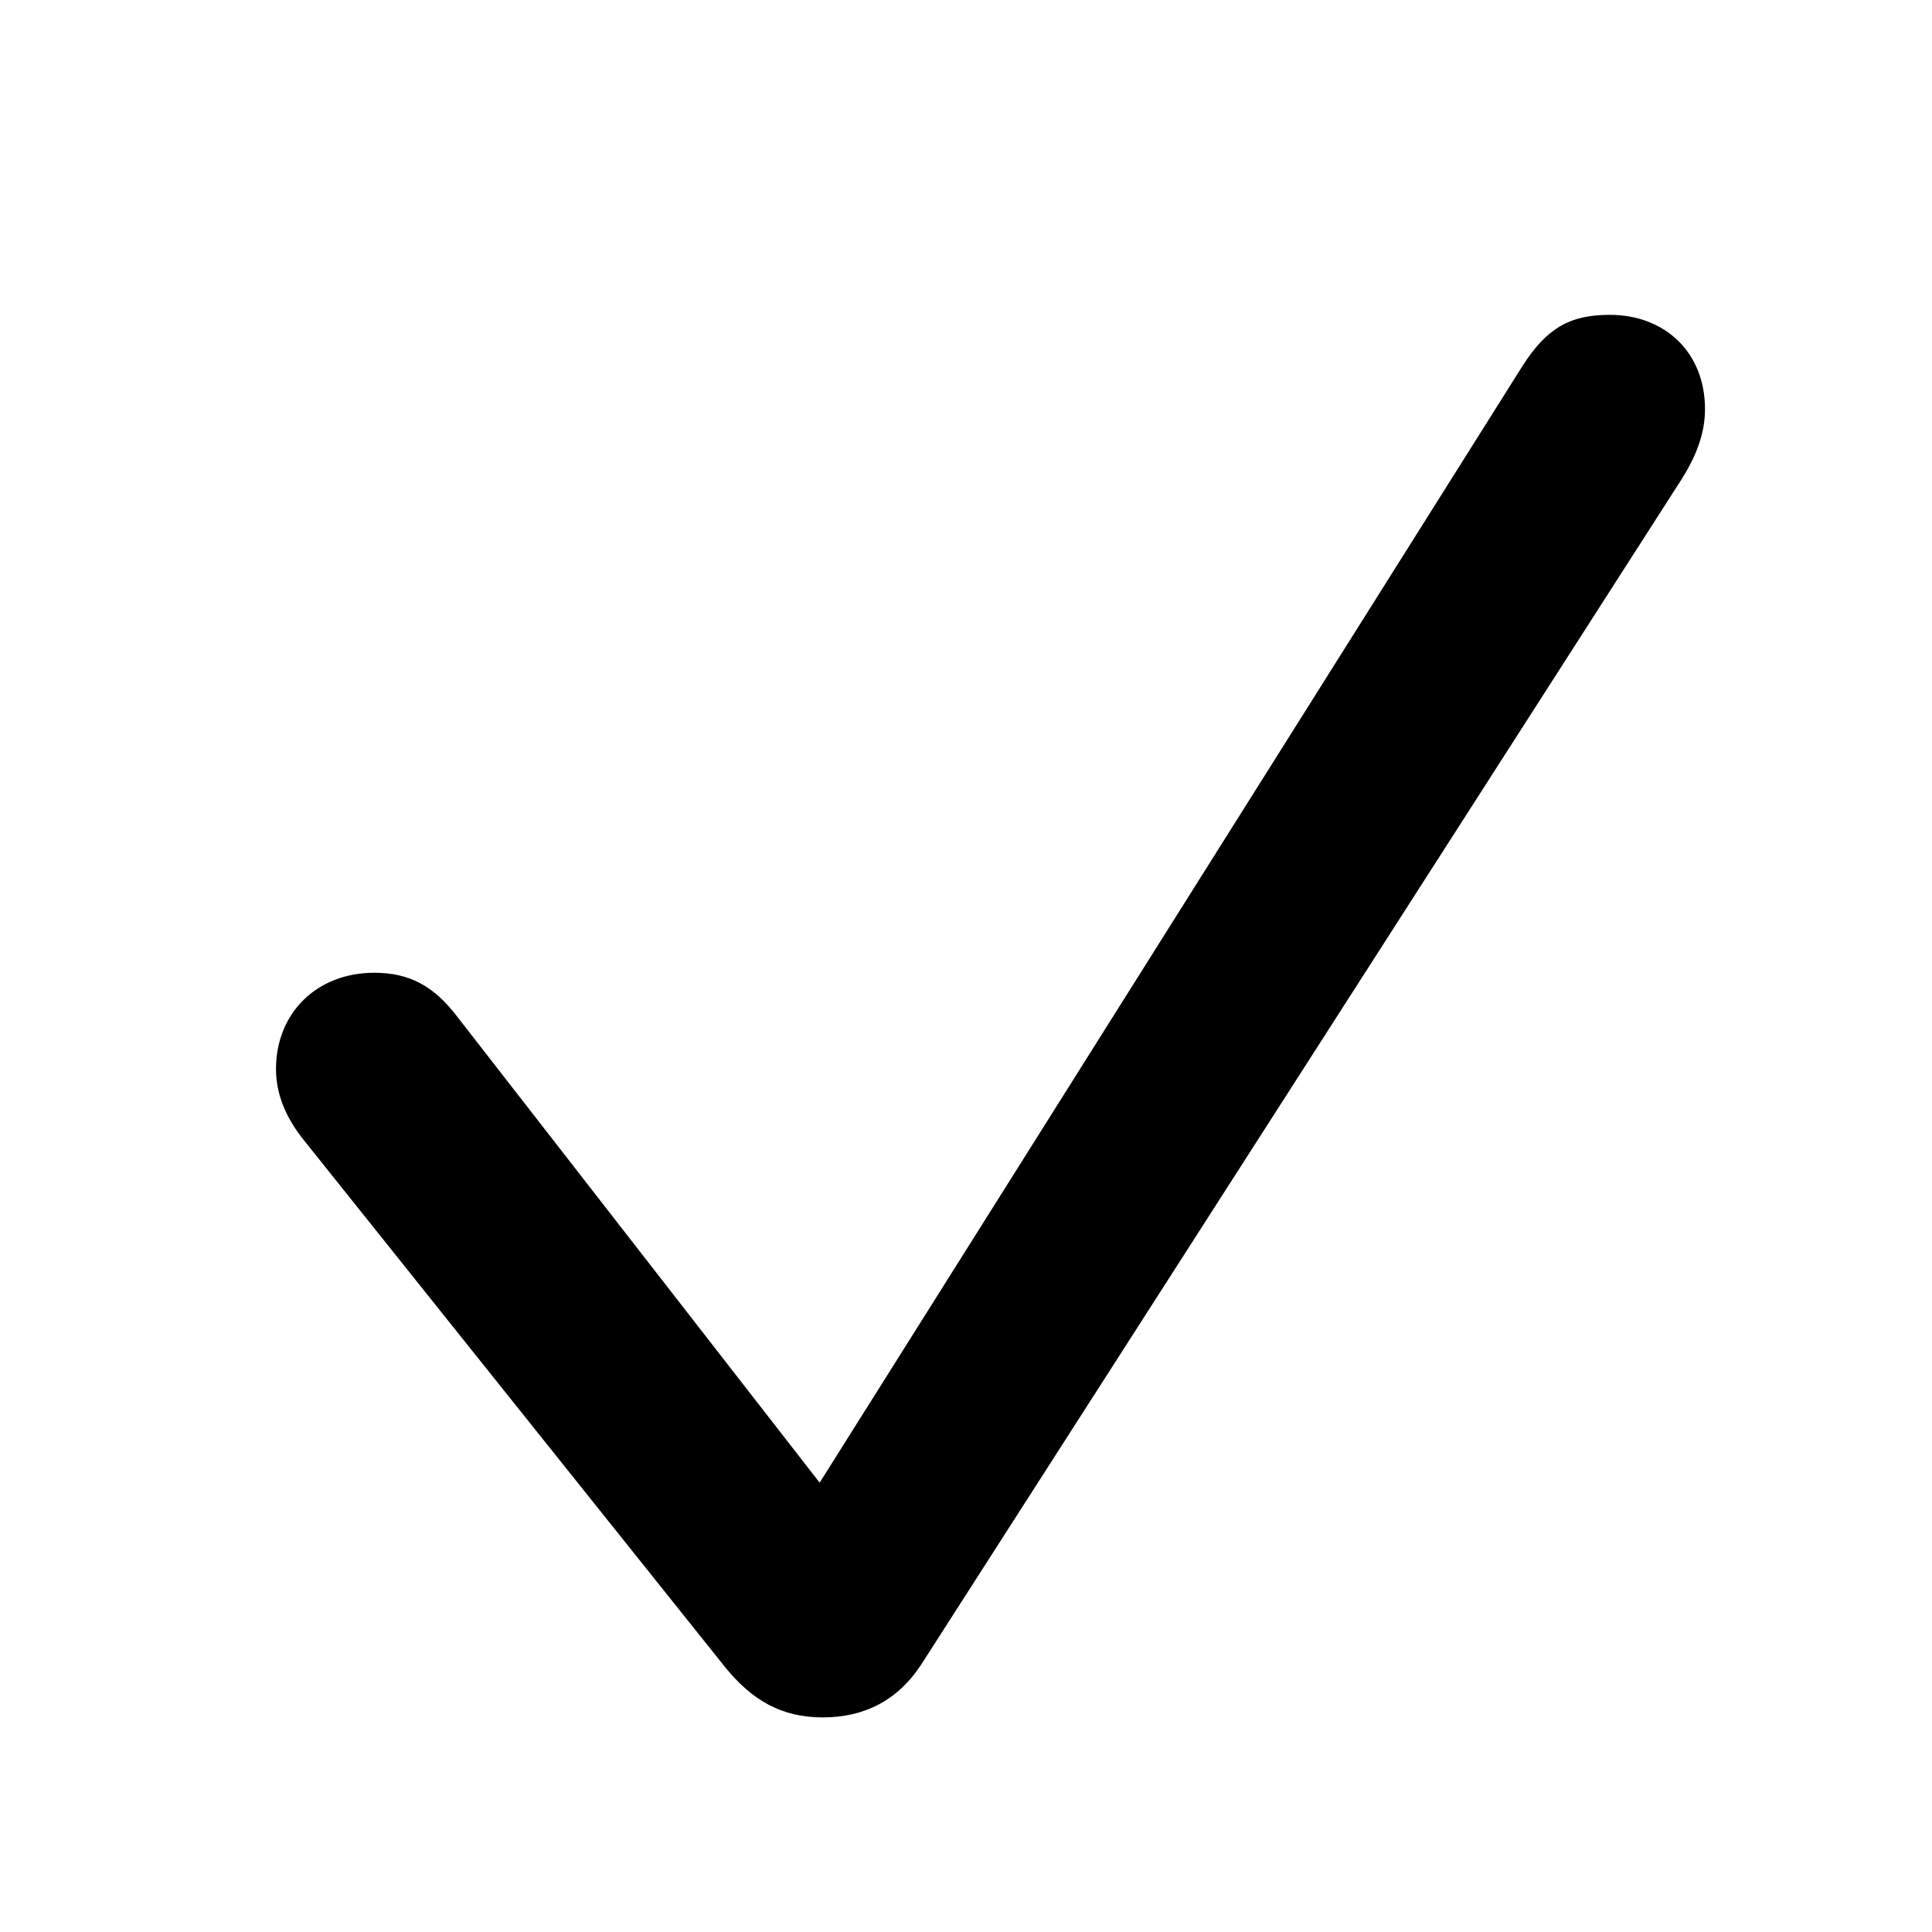
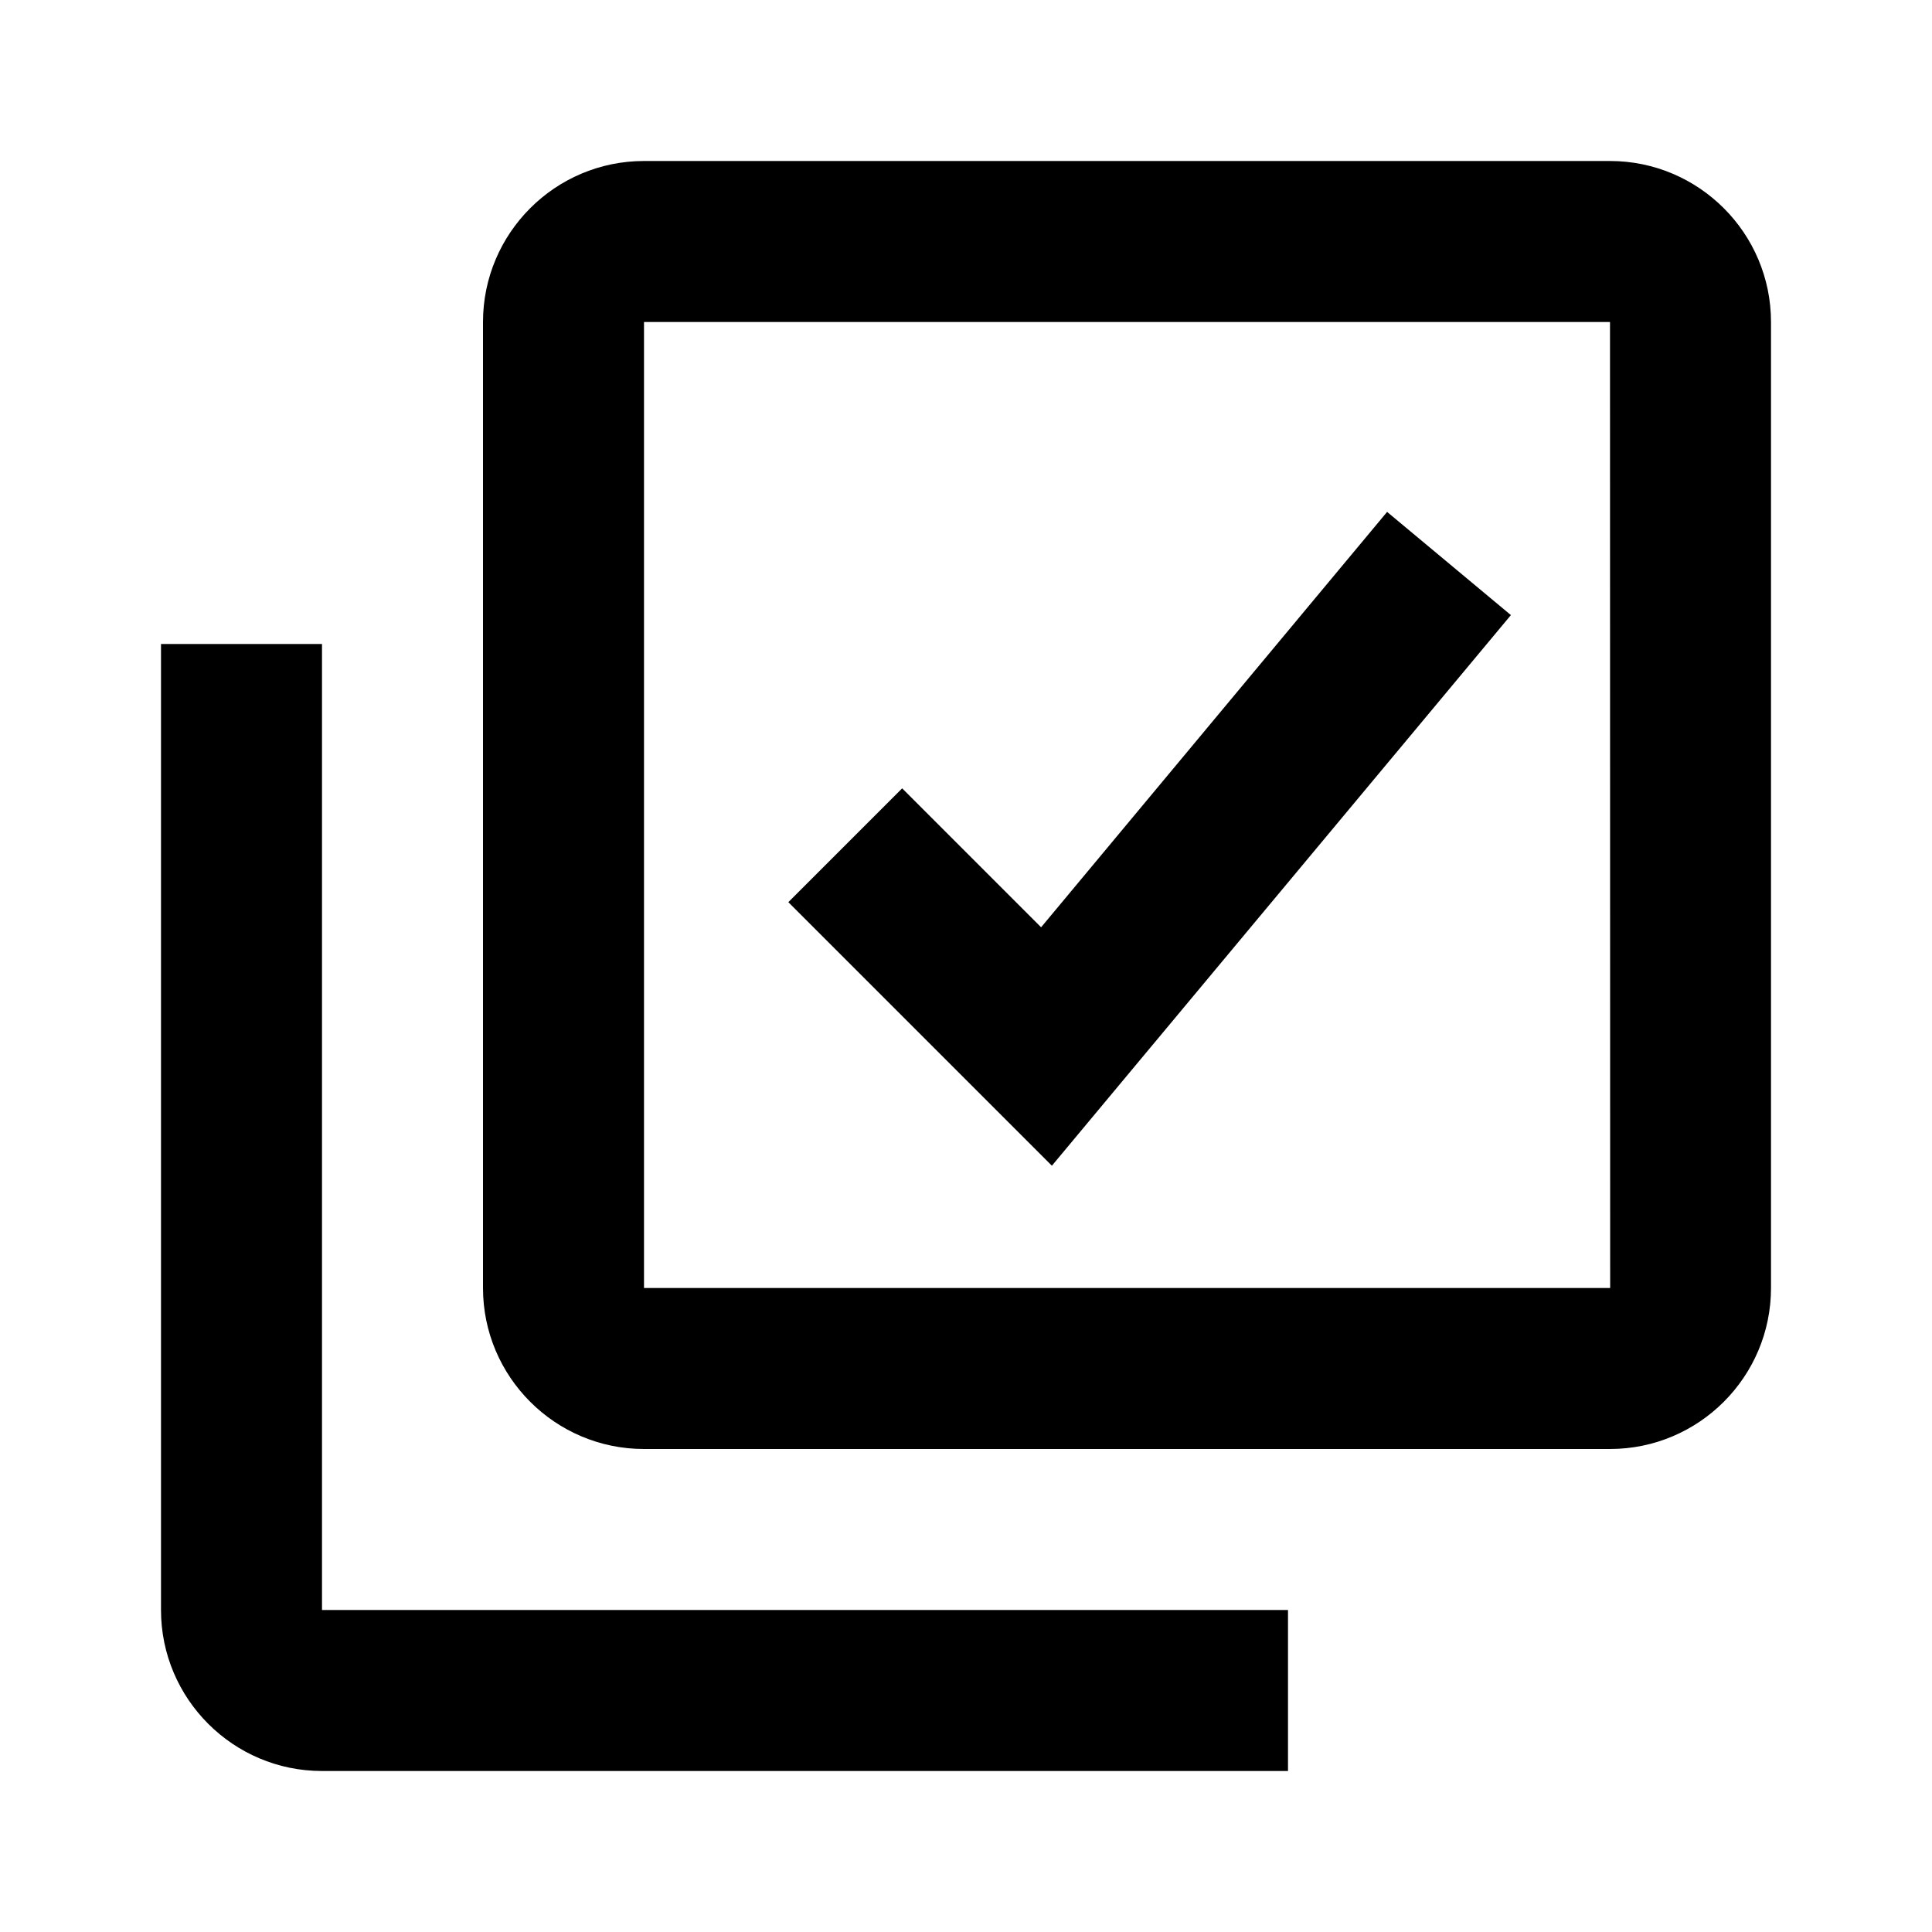
- <svg xmlns="http://www.w3.org/2000/svg" width="28" height="28" viewBox="0 0 28 28" fill="none">
-   <path d="M11.925 24.89C12.535 24.89 13.015 24.636 13.349 24.127L24.365 6.955C24.611 6.568 24.71 6.245 24.71 5.927C24.71 5.12 24.143 4.563 23.328 4.563C22.749 4.563 22.413 4.758 22.062 5.309L11.879 21.488L6.631 14.74C6.289 14.288 5.931 14.098 5.425 14.098C4.588 14.098 4 14.684 4 15.493C4 15.841 4.13 16.192 4.422 16.547L10.494 24.143C10.898 24.649 11.335 24.89 11.925 24.89Z" fill="currentColor" />
+ <svg xmlns="http://www.w3.org/2000/svg" fill="currentColor" width="800px" height="800px" viewBox="0 0 24 24">
+   <path d="M20 2H8c-1.103 0-2 .897-2 2v12c0 1.103.897 2 2 2h12c1.103 0 2-.897 2-2V4c0-1.103-.897-2-2-2zM8 16V4h12l.002 12H8z" />
+   <path d="M4 8H2v12c0 1.103.897 2 2 2h12v-2H4V8zm8.933 3.519-1.726-1.726-1.414 1.414 3.274 3.274 5.702-6.84-1.538-1.282z" />
</svg>
